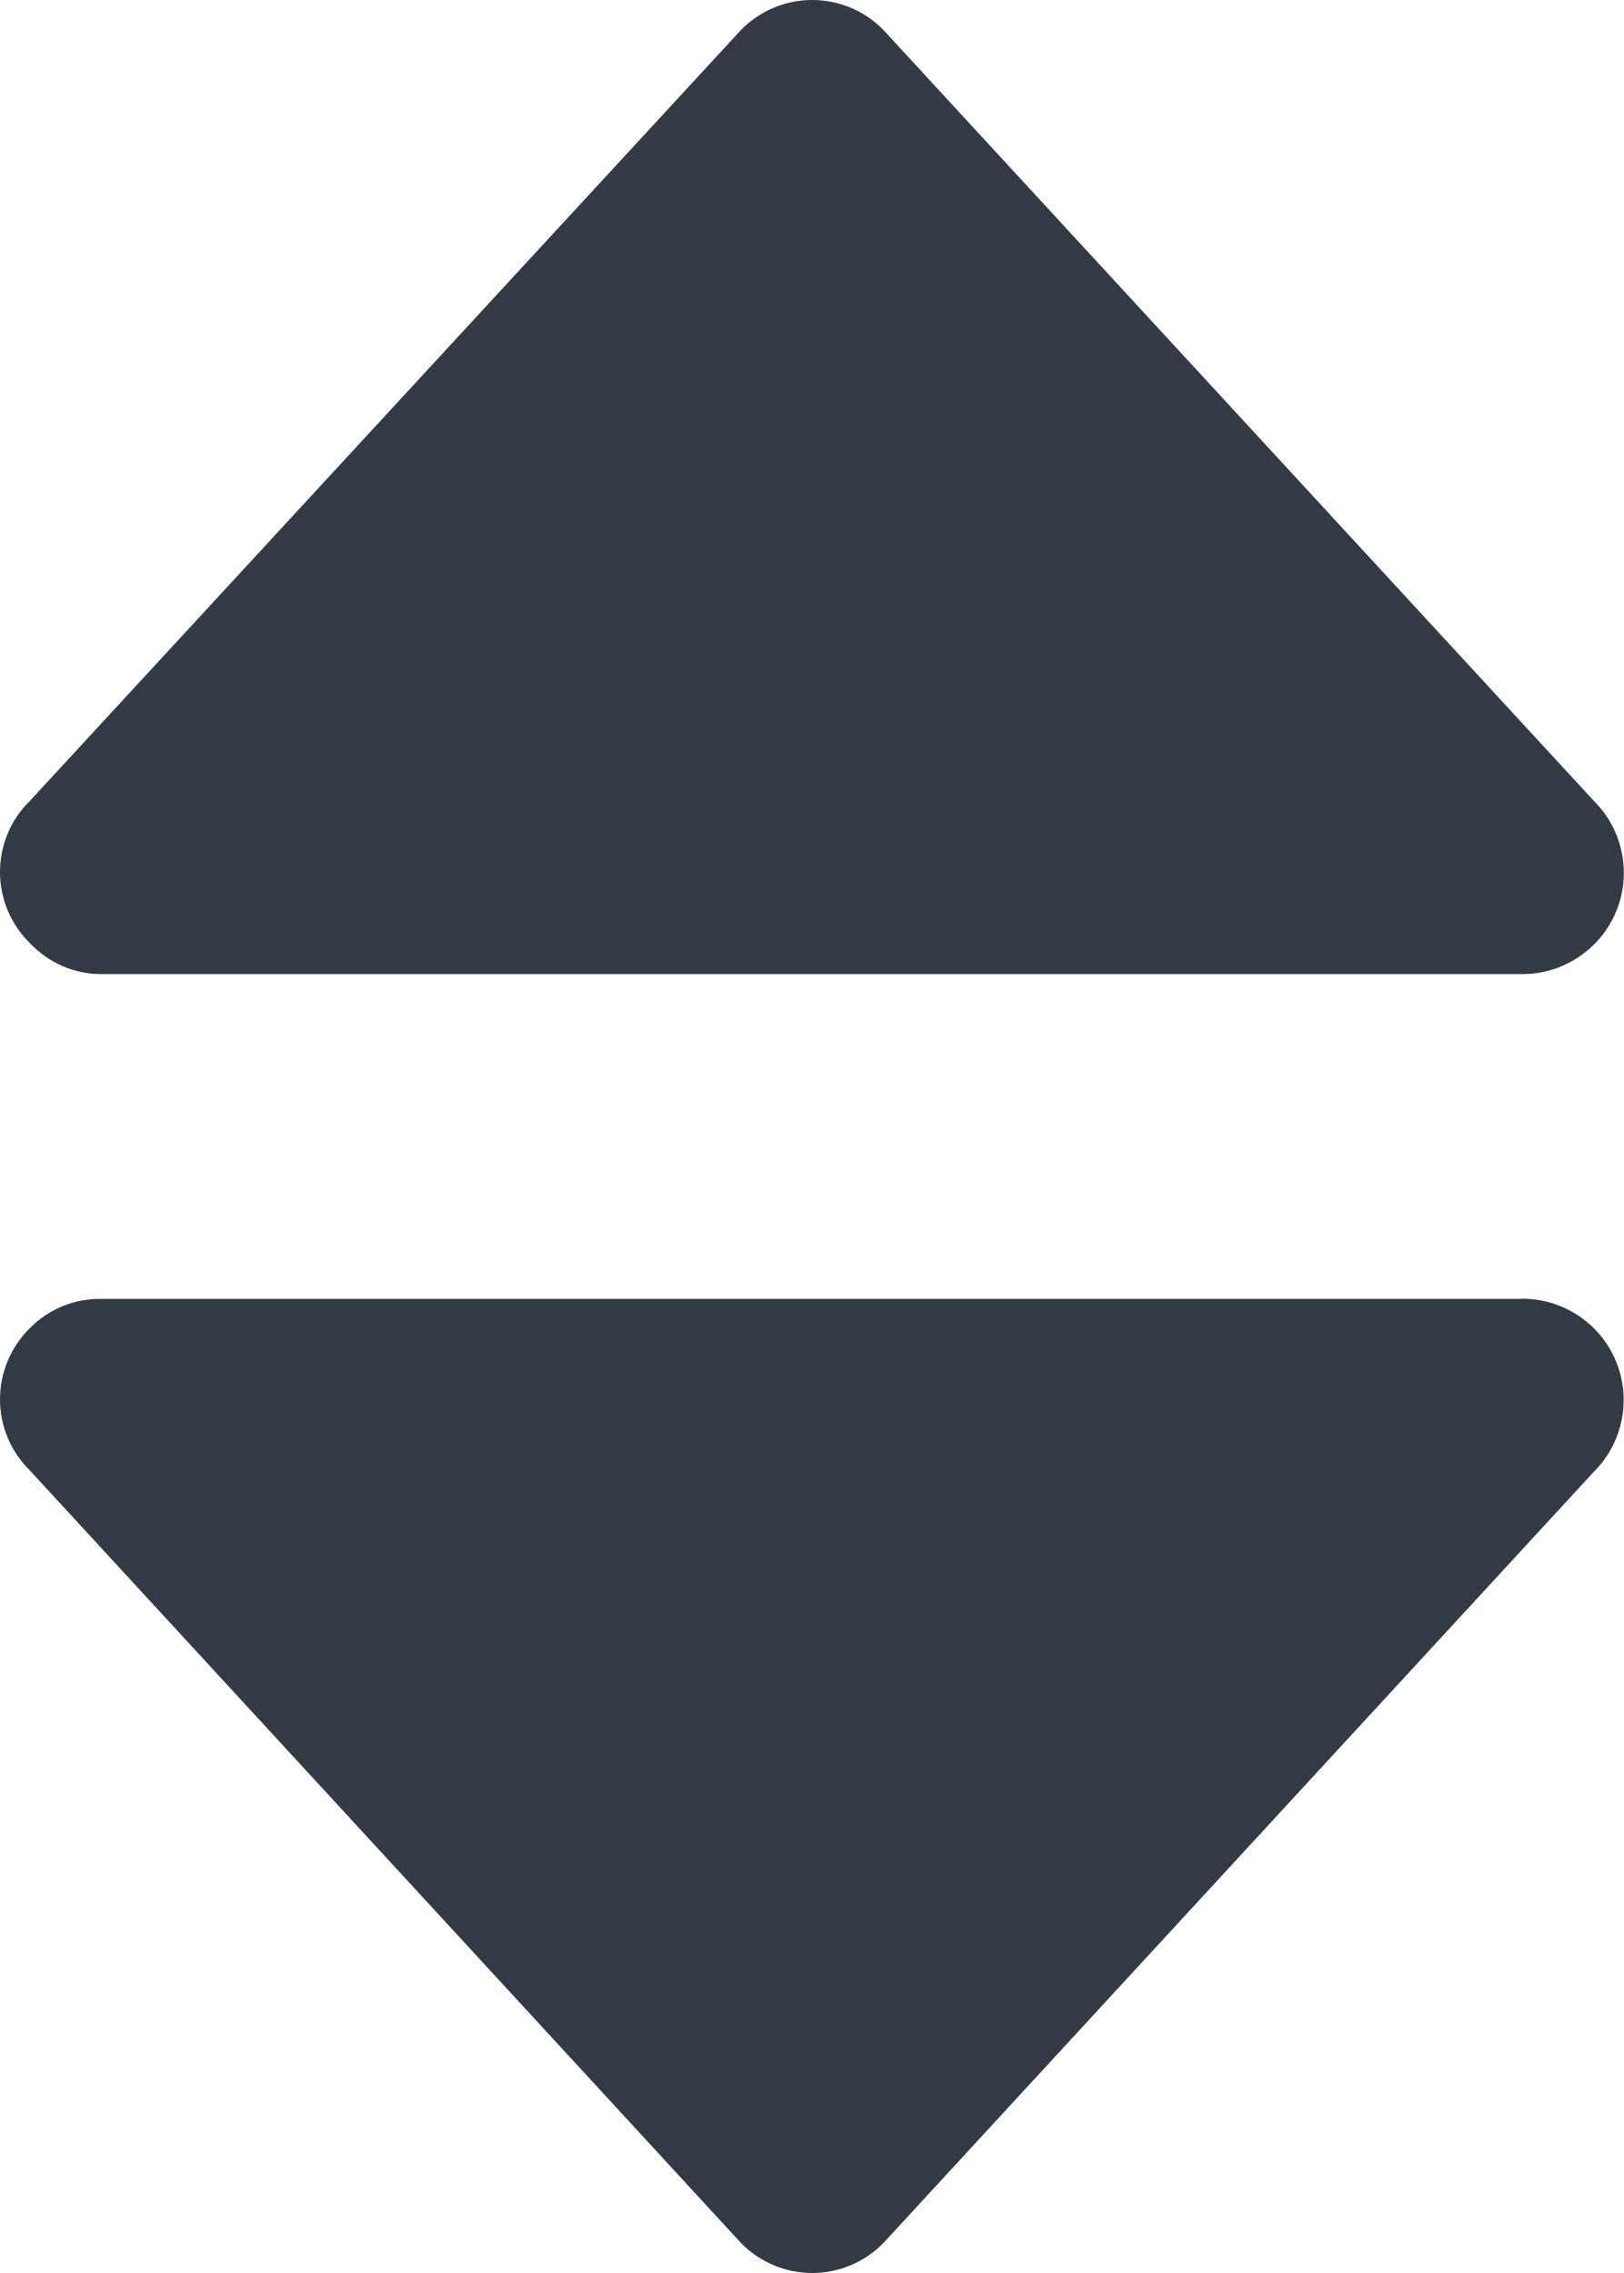
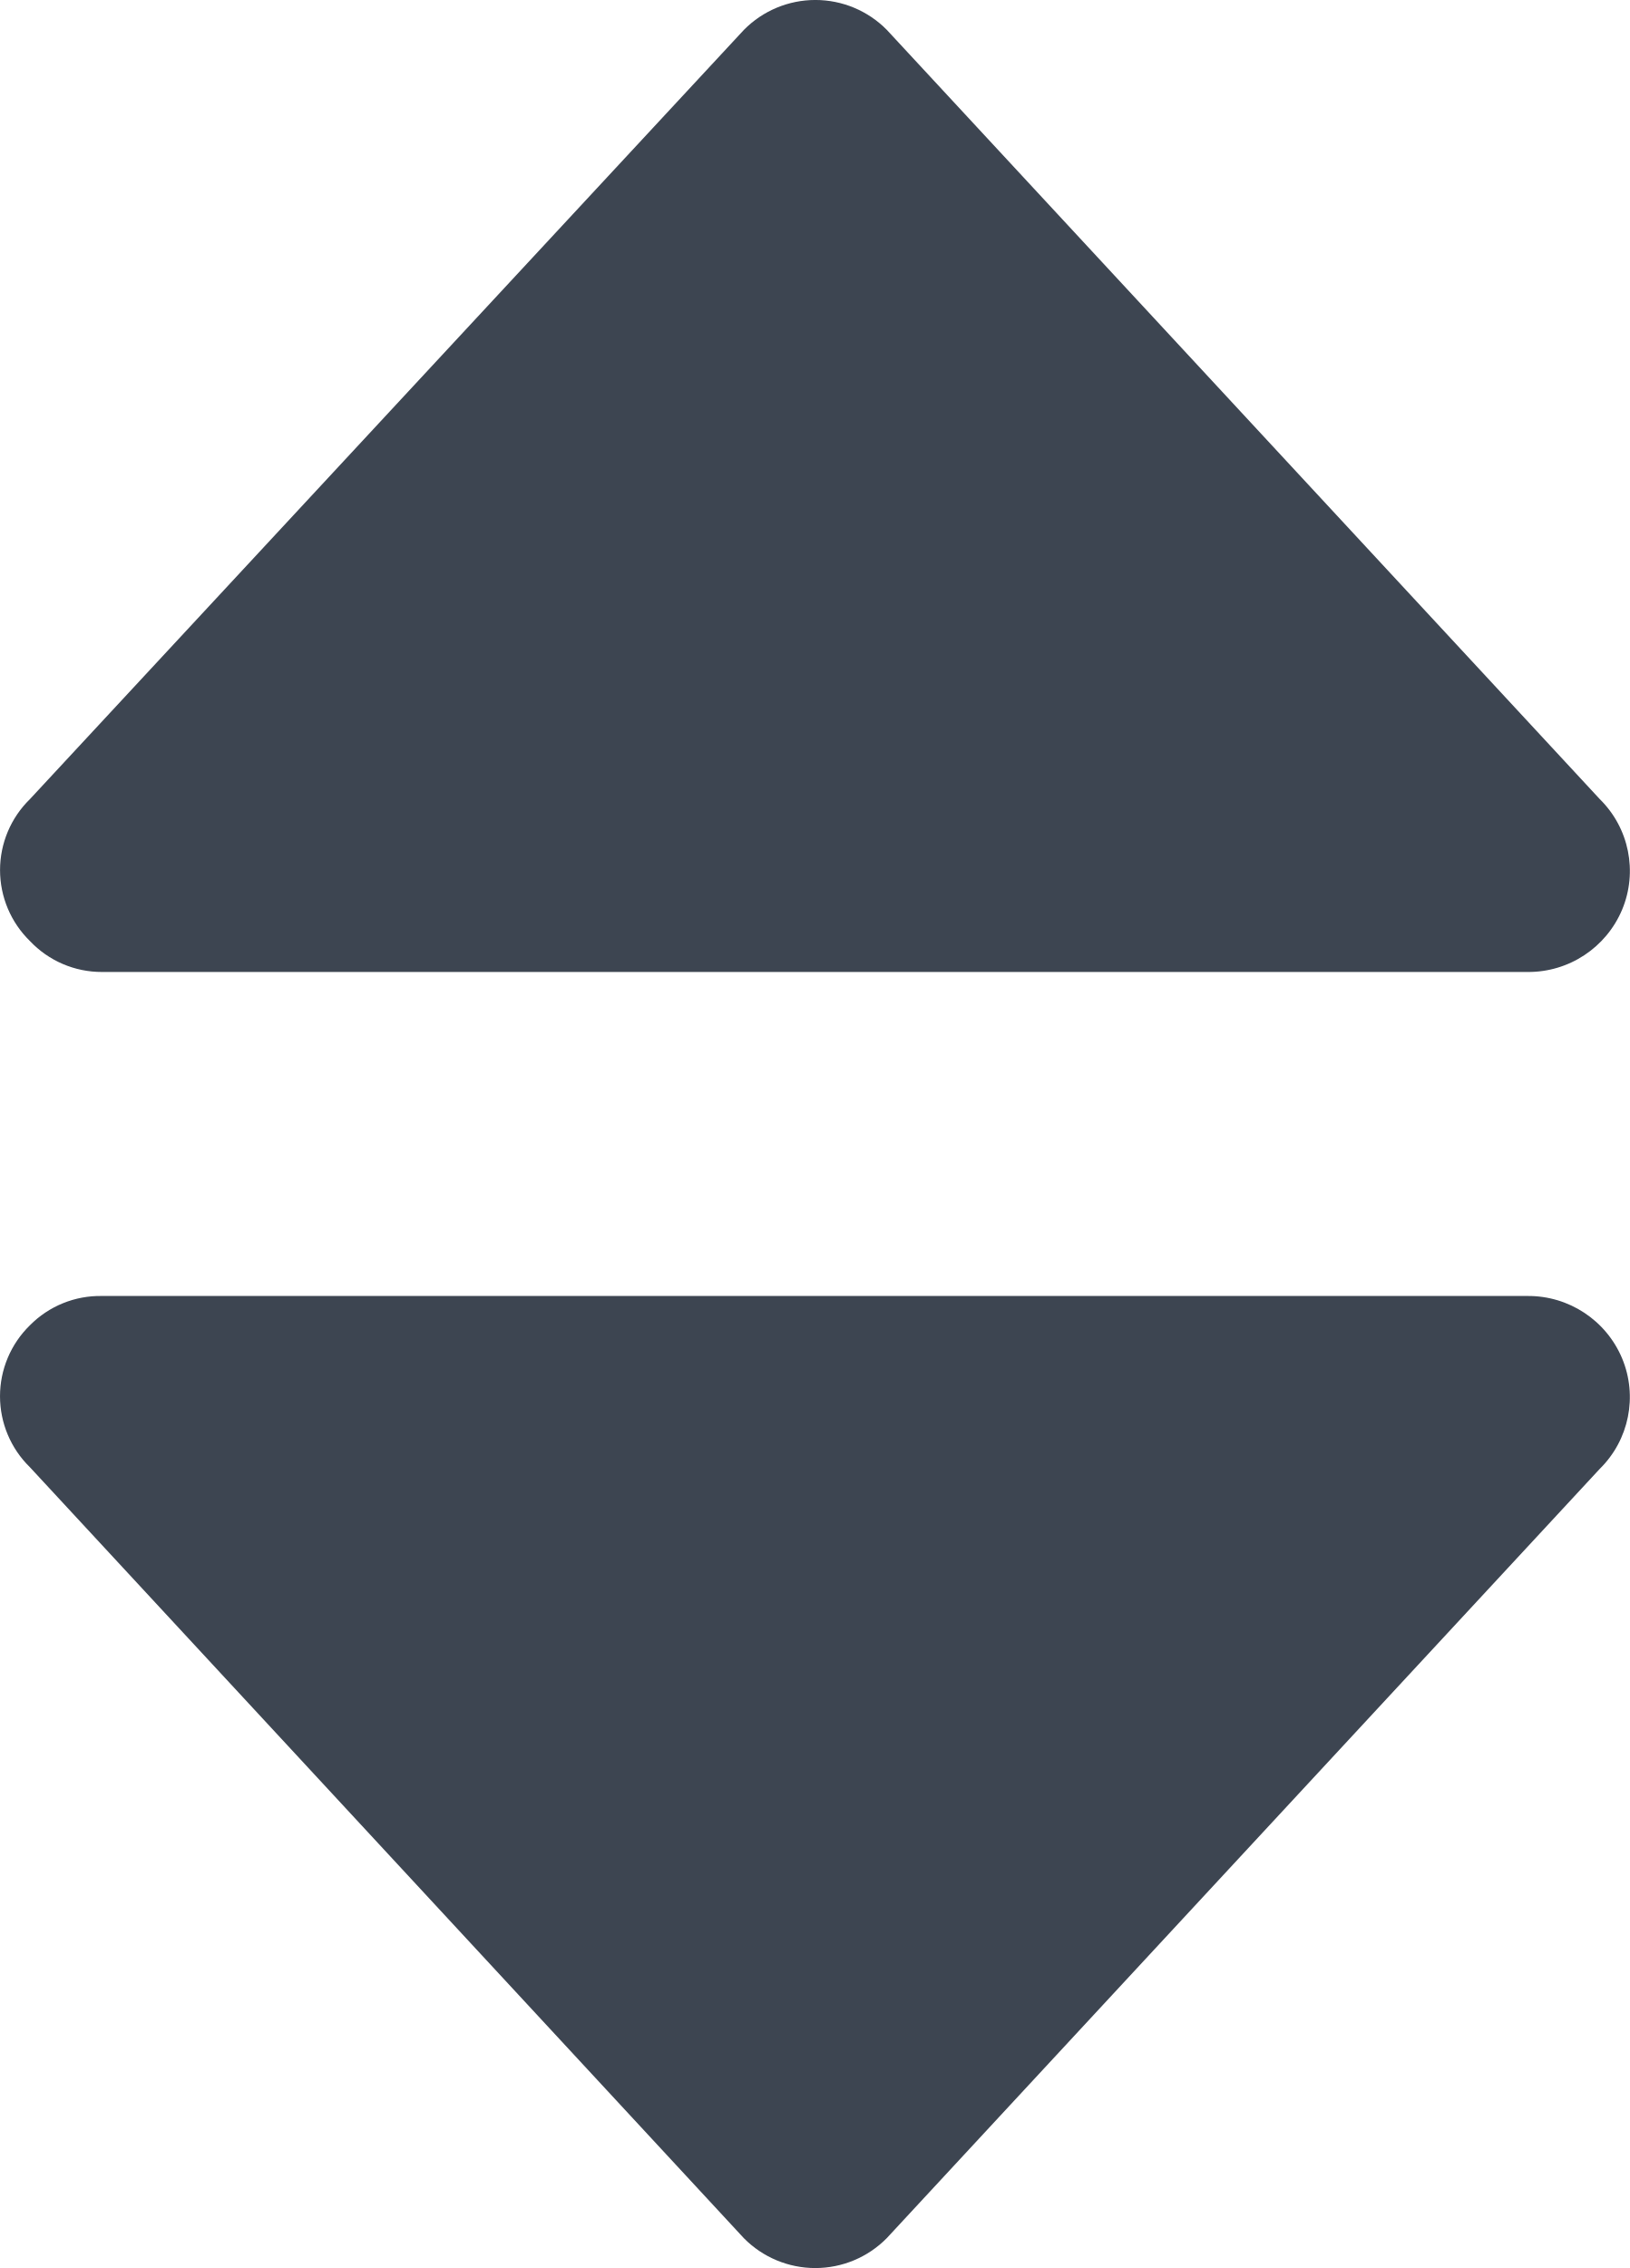
- <svg xmlns="http://www.w3.org/2000/svg" viewBox="0 0 10 14">
-   <g fill="#323a45" fill-rule="evenodd">
-     <path d="M.626 6H9.373c.253.001.482-.151.58-.385.097-.234.043-.504-.137-.682L5.44.184C5.325.066 5.167 0 5.002 0c-.165 0-.322.066-.438.184L.184 4.933C.066 5.048 0 5.206 0 5.371s.066.322.184.438c.115.122.275.192.443.191zM9.373 8H.626c-.166-.003-.326.062-.443.181C.066 8.297 0 8.454 0 8.619s.066.322.184.438l4.381 4.76C4.68 13.934 4.838 14 5.002 14s.322-.066.438-.184l4.375-4.75c.18-.179.234-.448.137-.682-.097-.234-.326-.386-.58-.385z" />
-   </g>
+ <svg xmlns="http://www.w3.org/2000/svg" width="46" height="64" viewBox="0 0 46 64">
+   <path fill="#3D4551" fill-rule="evenodd" d="M2.881 27.428h40.234a2.87 2.87 0 0 0 2.666-1.759 2.84 2.84 0 0 0-.63-3.118L25.026.84a2.833 2.833 0 0 0-4.028 0L.844 22.551a2.798 2.798 0 0 0 0 4.003c.528.56 1.266.877 2.037.874zm40.234 9.143H2.88a2.787 2.787 0 0 0-2.037.828 2.798 2.798 0 0 0 0 4.003l20.153 21.759a2.833 2.833 0 0 0 4.028 0l20.127-21.713a2.84 2.84 0 0 0 .629-3.118 2.87 2.87 0 0 0-2.666-1.759z" />
</svg>
